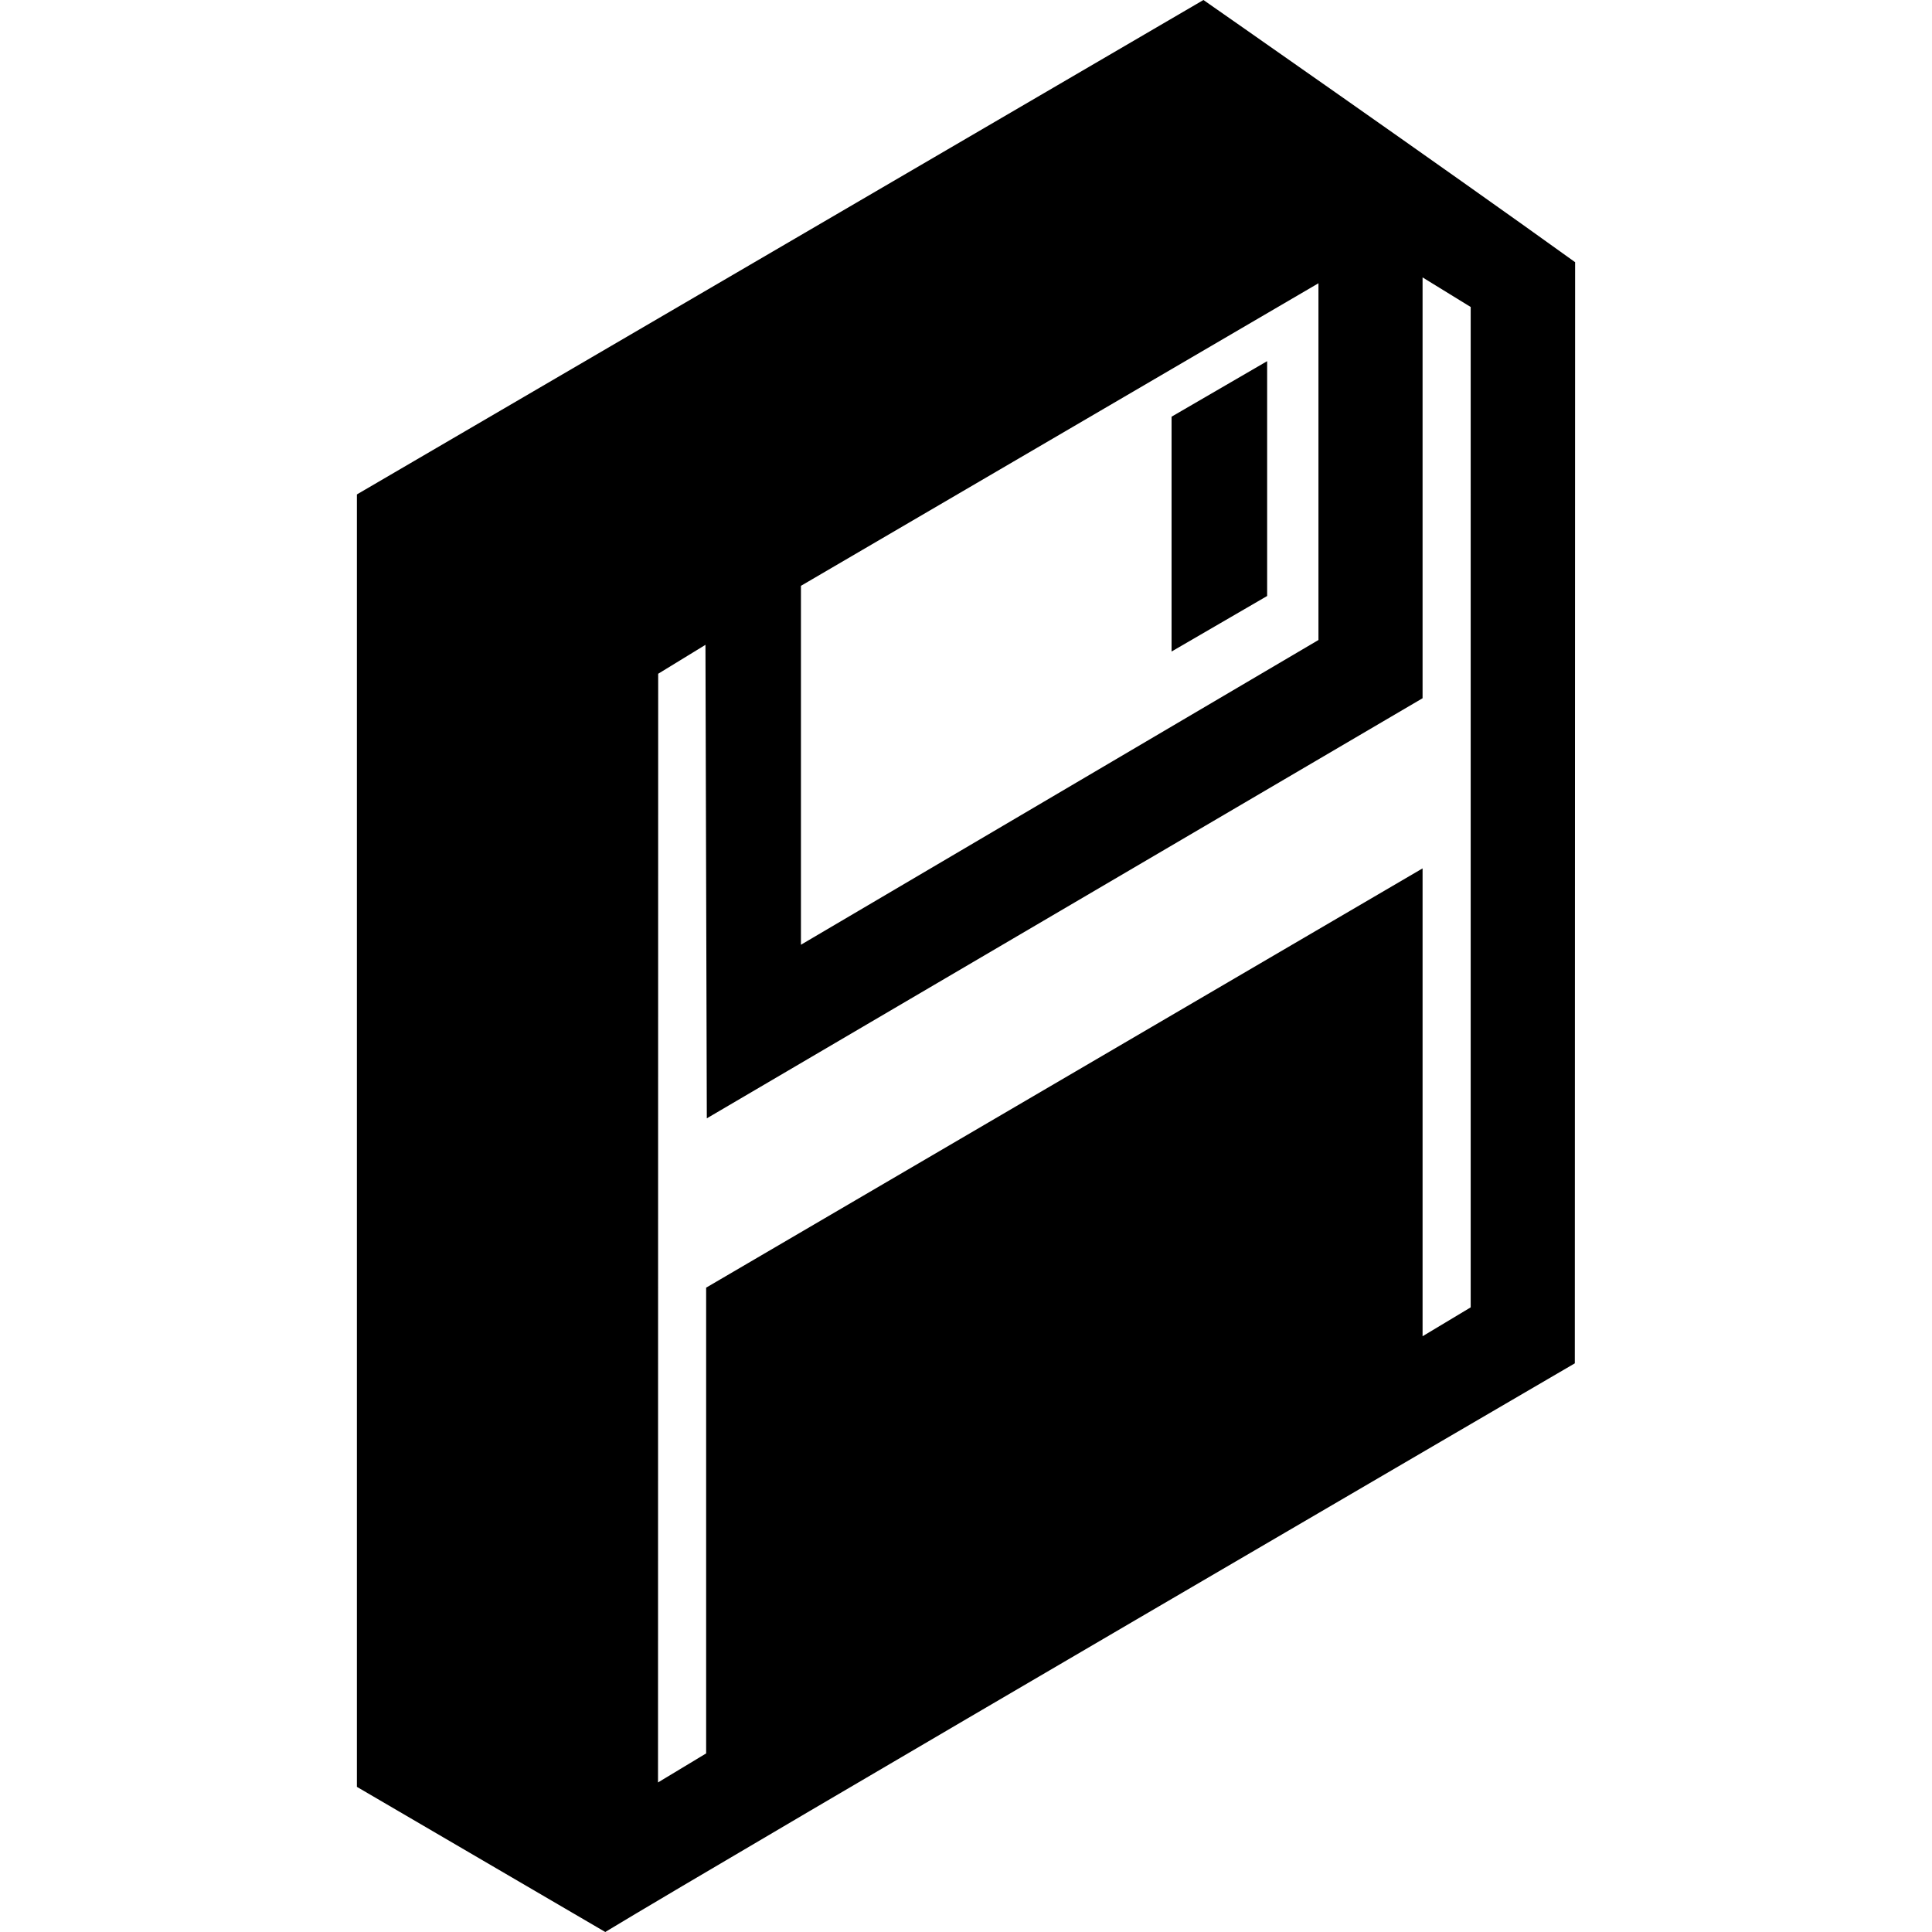
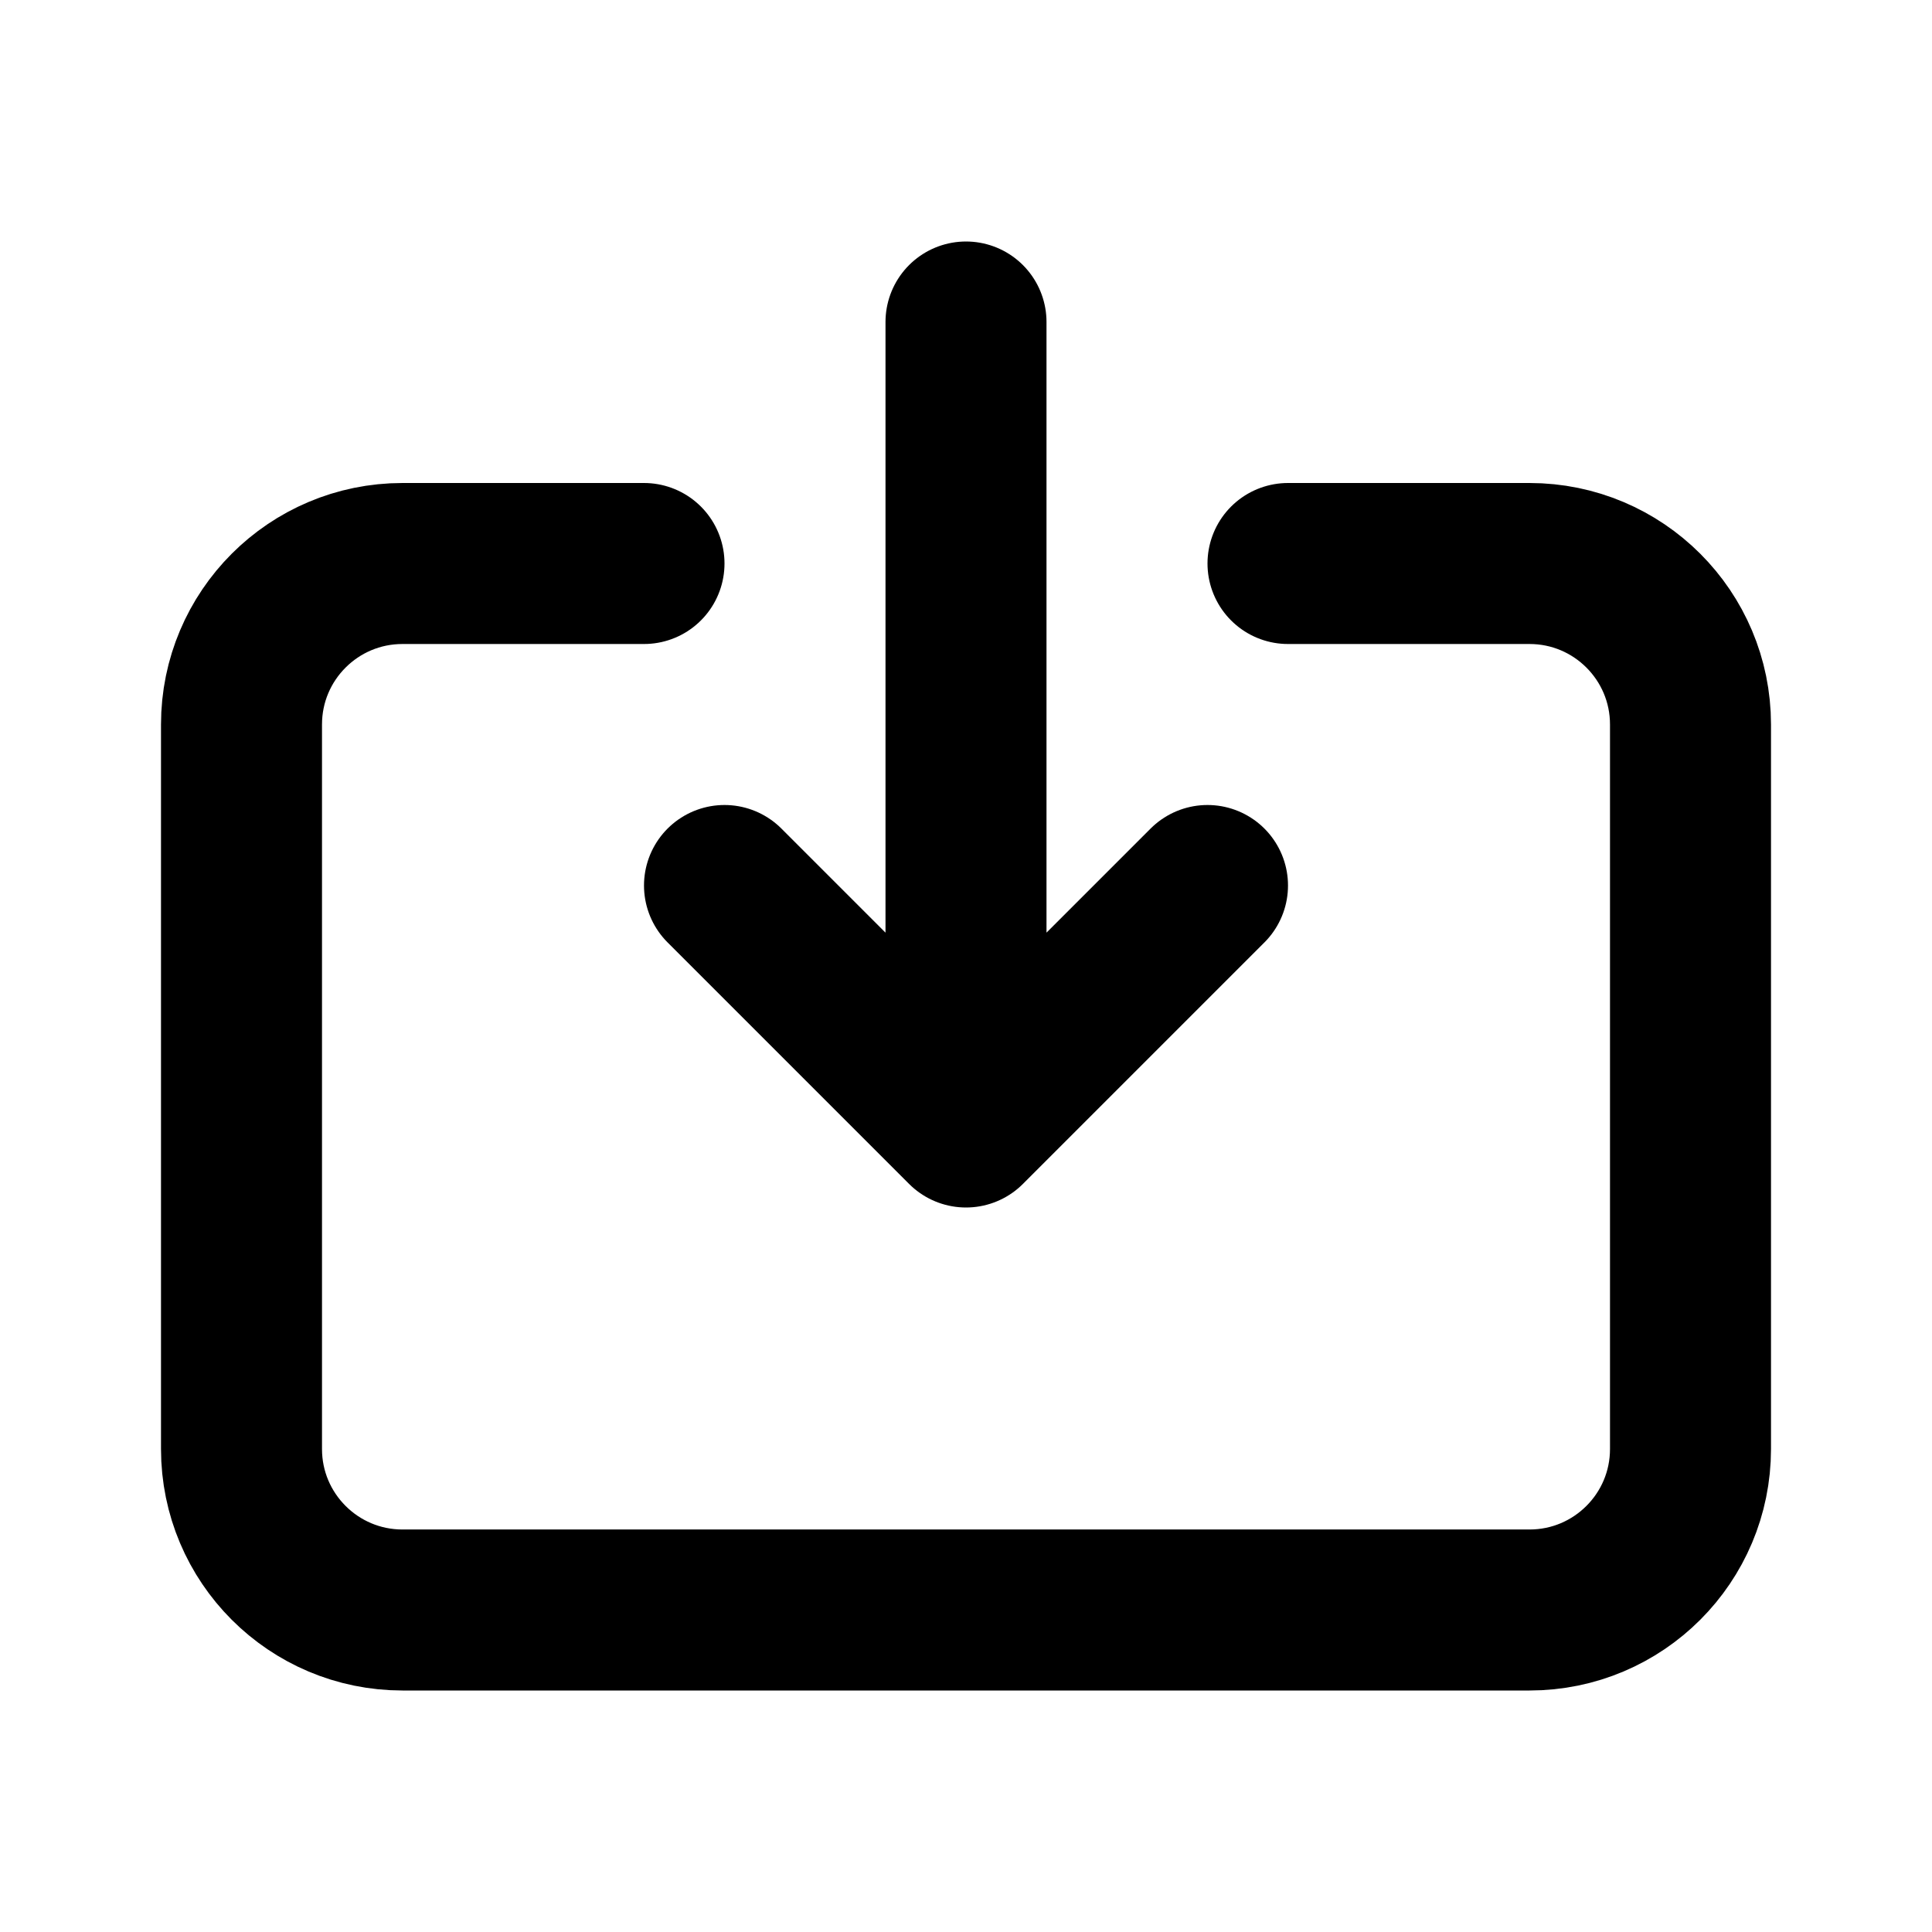
- <svg xmlns="http://www.w3.org/2000/svg" version="1.1" id="Capa_1" x="0px" y="0px" width="25px" height="25px" viewBox="0 0 278.336 278.336" style="enable-background:new 0 0 278.336 278.336;" xml:space="preserve">
-   <g>
-     <path d="M51.416,71.231v186.194l35.783,20.91c17.998-10.923,139.678-81.924,139.678-81.924l0.043-158.64   C208.068,24.193,173.375,0,173.375,0L51.416,71.231z M204.945,39.965l6.933,4.264l-0.001,144.115l-6.932,4.164v-67.403   l-103.214,60.402v67.101l-6.933,4.181l0.024-159.723l6.81-4.168l0.197,68.215l103.115-60.52V39.965z M189.945,92.204   l-74.556,43.902V84.398l74.556-43.59V92.204z" />
-     <polygon points="182.553,52.031 168.784,60.031 168.784,93.862 182.553,85.862  " />
-   </g>
-   <g>
- </g>
-   <g>
- </g>
-   <g>
- </g>
-   <g>
- </g>
-   <g>
- </g>
-   <g>
- </g>
-   <g>
- </g>
-   <g>
- </g>
-   <g>
- </g>
-   <g>
- </g>
-   <g>
- </g>
-   <g>
- </g>
-   <g>
- </g>
-   <g>
- </g>
-   <g>
- </g>
+ <svg xmlns="http://www.w3.org/2000/svg" width="24px" height="24px" fill="none" viewBox="0 0 24 24" stroke="currentColor" stroke-width="2">
+   <path stroke-linecap="round" stroke-linejoin="round" d="M8 7H5a2 2 0 00-2 2v9a2 2 0 002 2h14a2 2 0 002-2V9a2 2 0 00-2-2h-3m-1 4l-3 3m0 0l-3-3m3 3V4" />
</svg>
